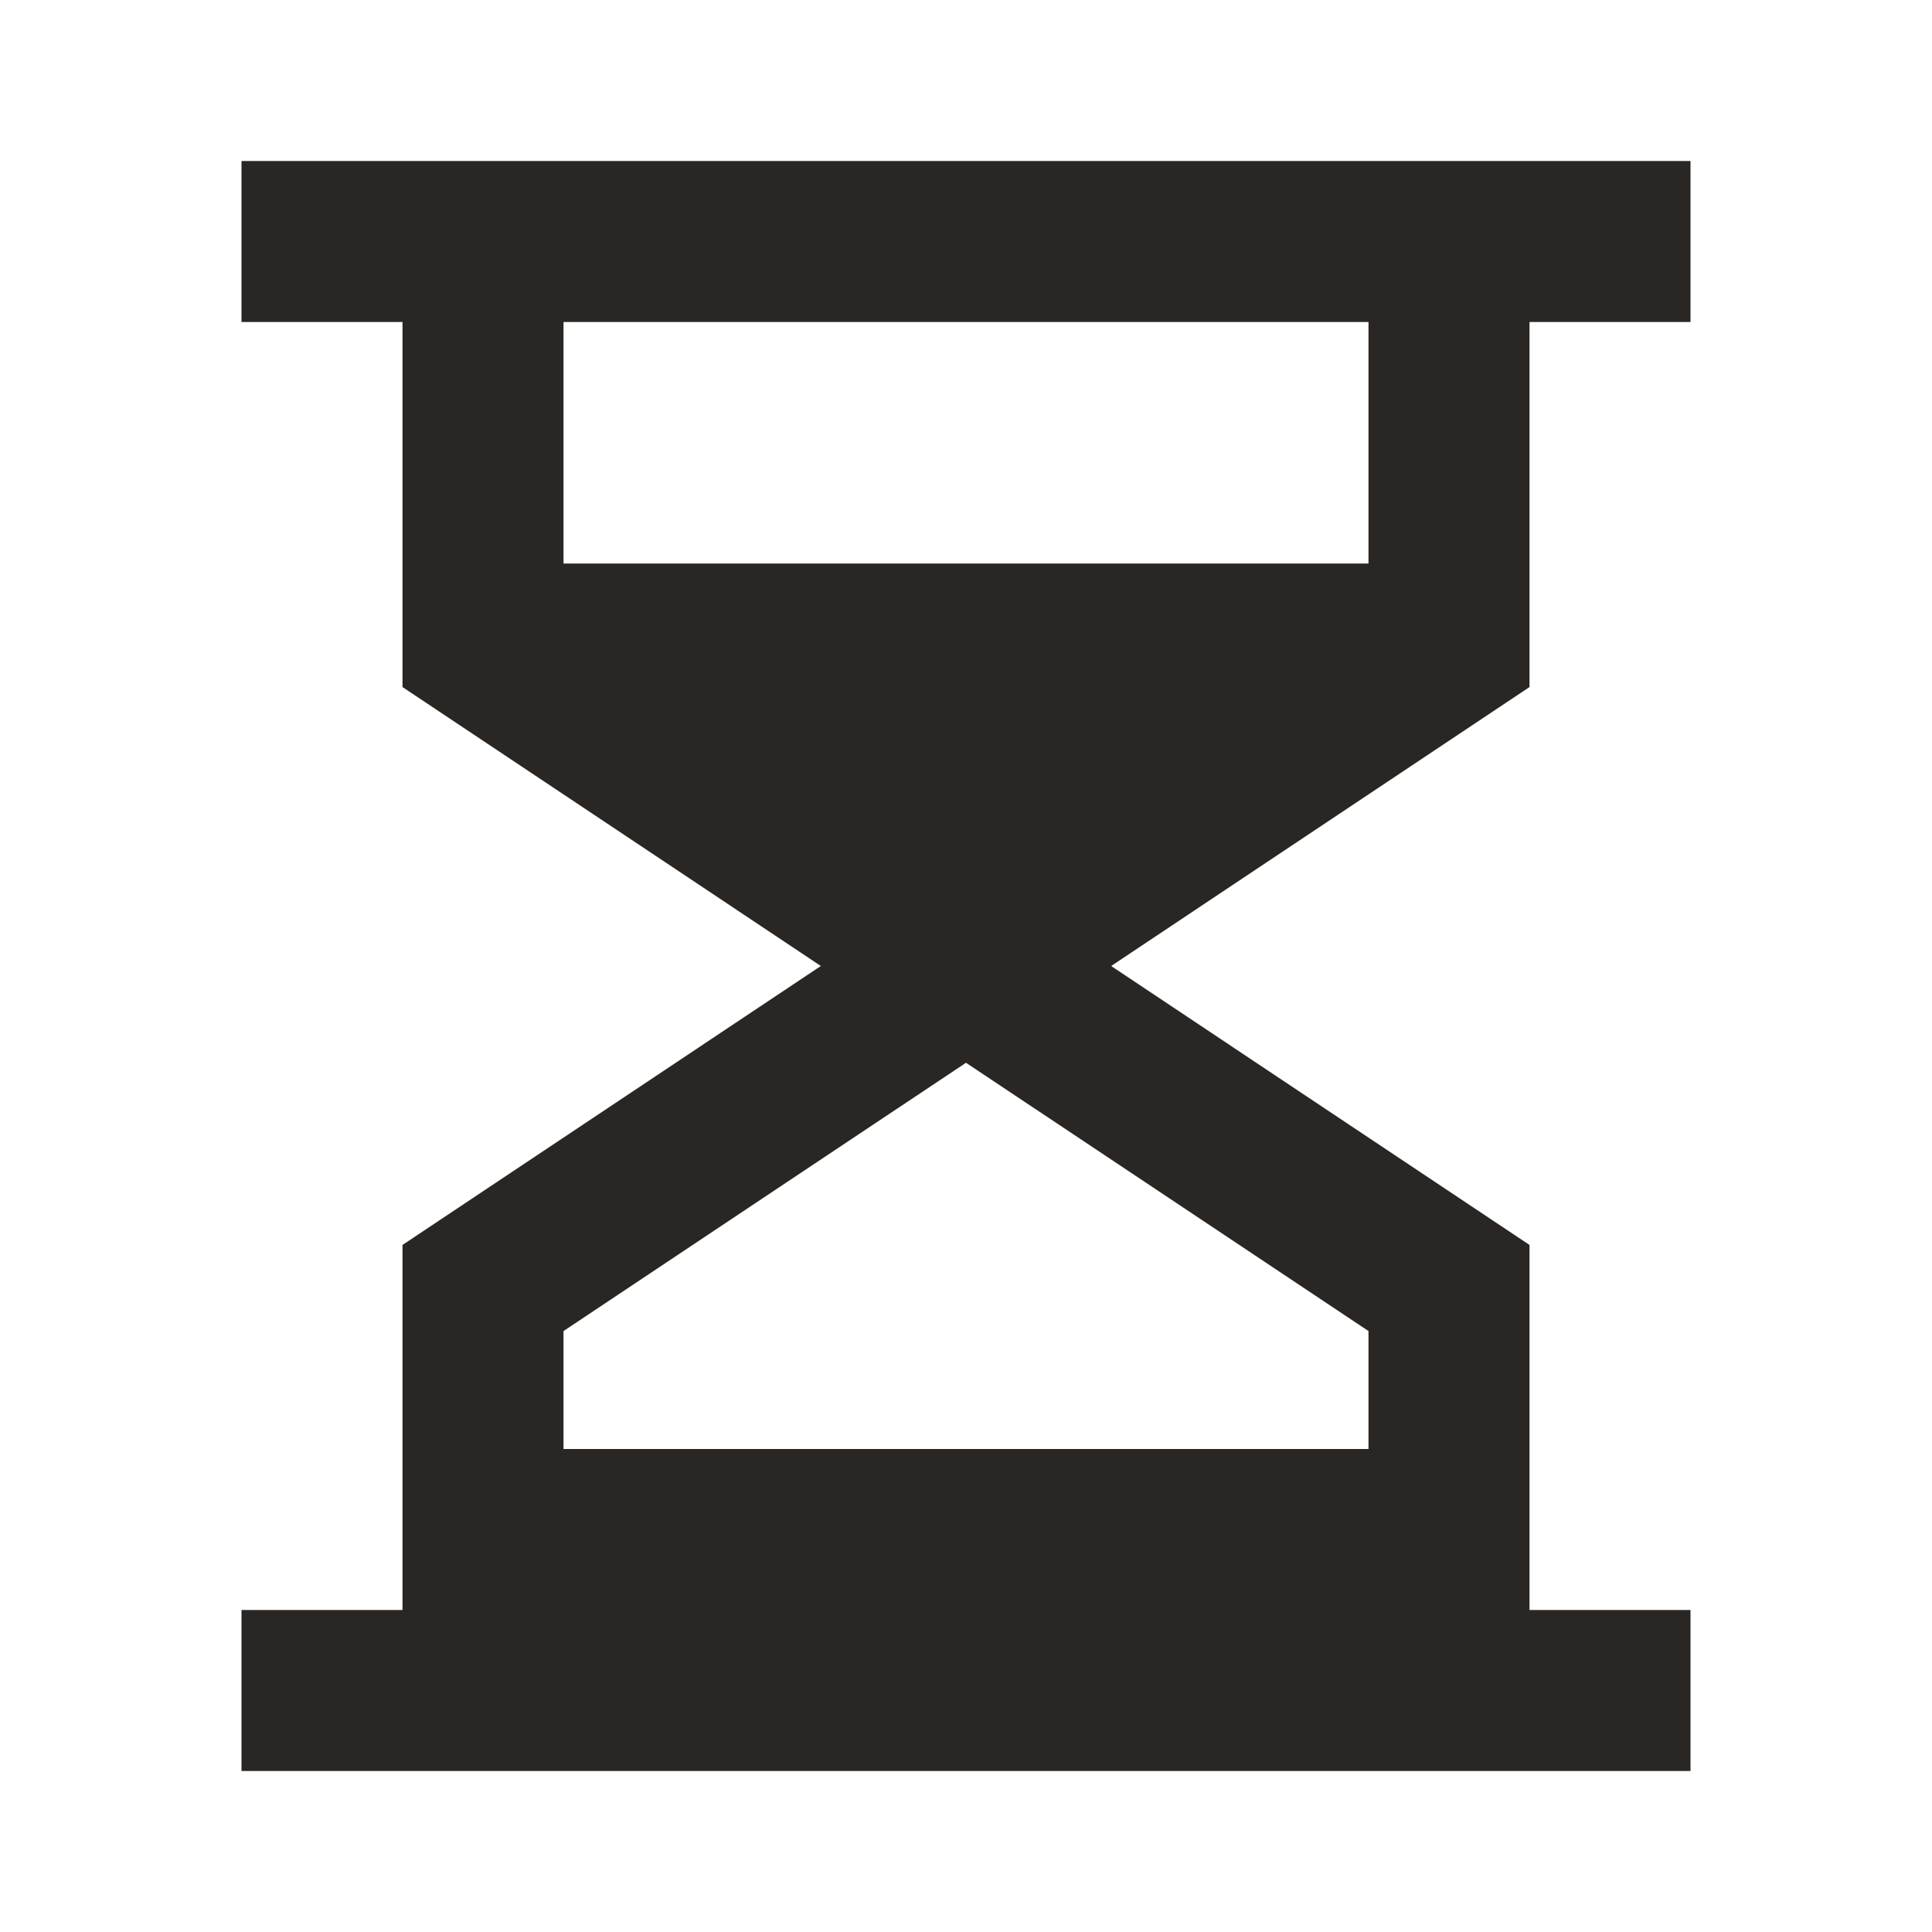
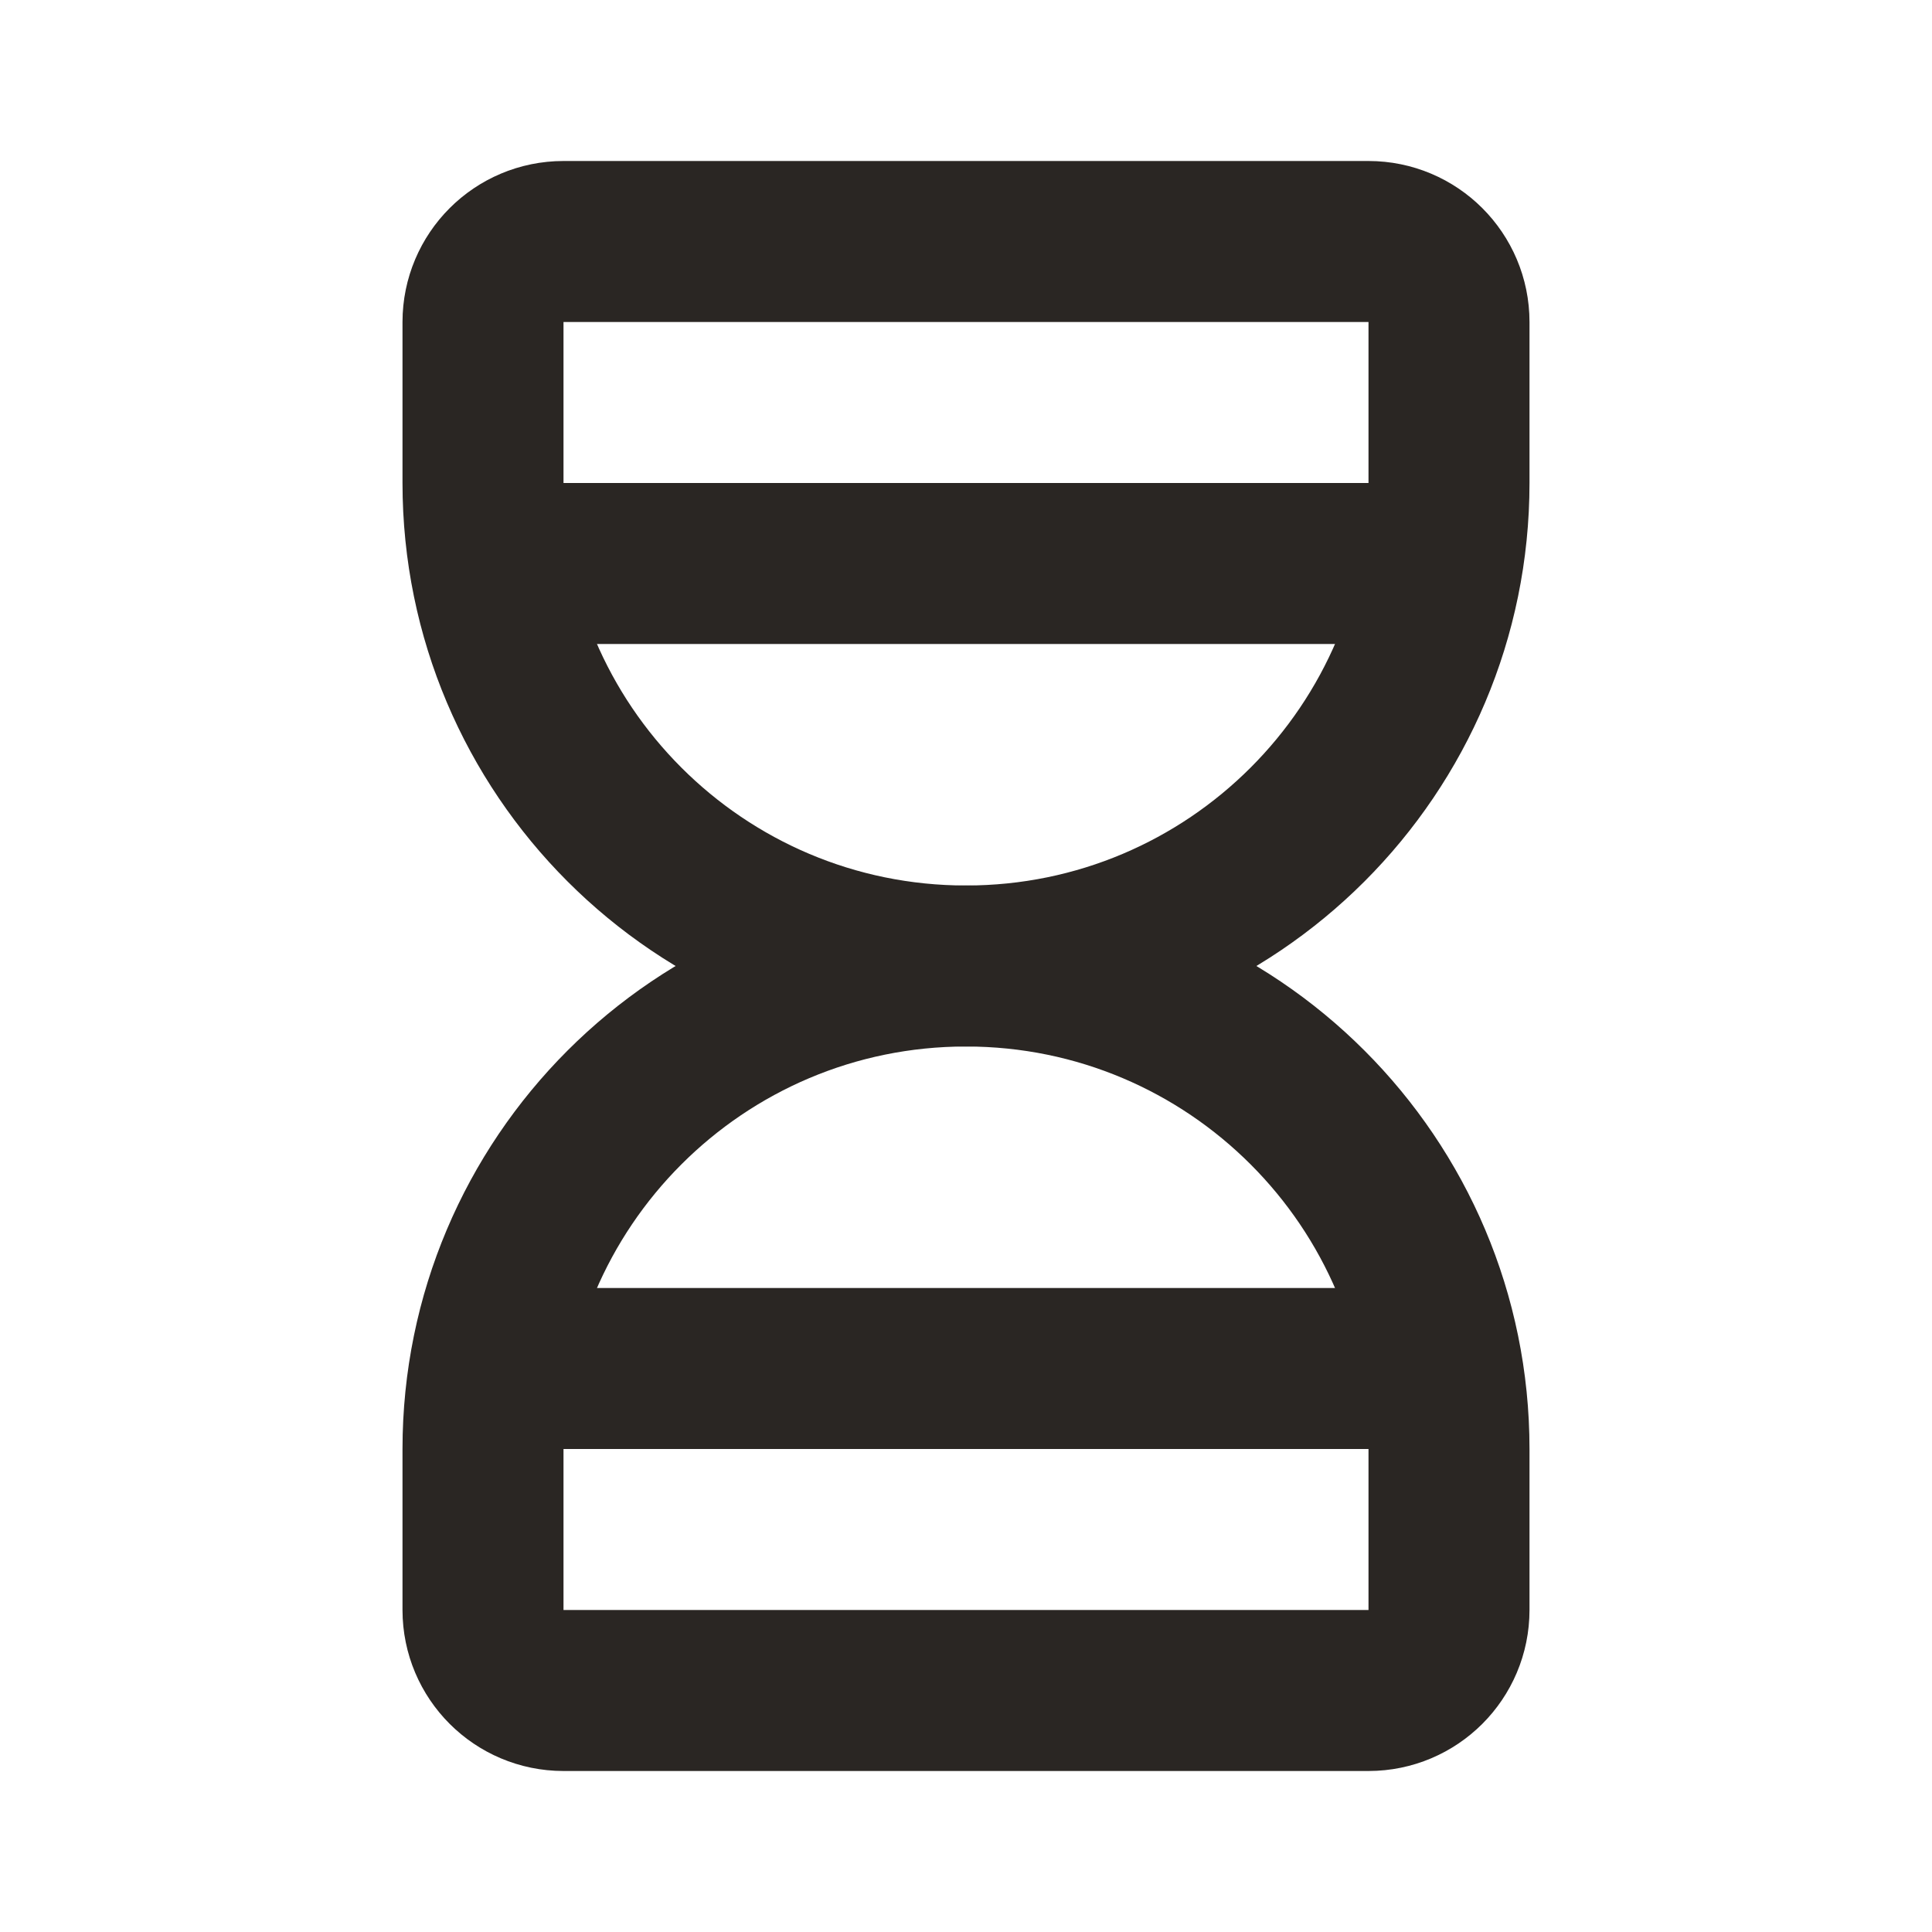
- <svg xmlns="http://www.w3.org/2000/svg" width="24" height="24" viewBox="0 0 24 24" fill="none">
-   <path fill-rule="evenodd" clip-rule="evenodd" d="M5 8.535V4H3V2H21V4H19V8.535L13.803 12L19 15.465V20H21V22H3V20H5V15.465L10.197 12L5 8.535ZM7 7V4H17V7H7ZM17 18V16.535L12 13.202L7 16.535V18H17Z" fill="#2A2623" />
+ <svg xmlns="http://www.w3.org/2000/svg" width="24" height="24" viewBox="0 0 24 24" fill="none" stroke="#2A2623" stroke-width="2" stroke-linecap="round" stroke-linejoin="round">
+   <path d="M6.5 7h11" />
+   <path d="M6.5 17h11" />
+   <path d="M6 20v-2a6 6 0 1 1 12 0v2a1 1 0 0 1 -1 1h-10a1 1 0 0 1 -1 -1" />
+   <path d="M6 4v2a6 6 0 1 0 12 0v-2a1 1 0 0 0 -1 -1h-10a1 1 0 0 0 -1 1" />
</svg>
